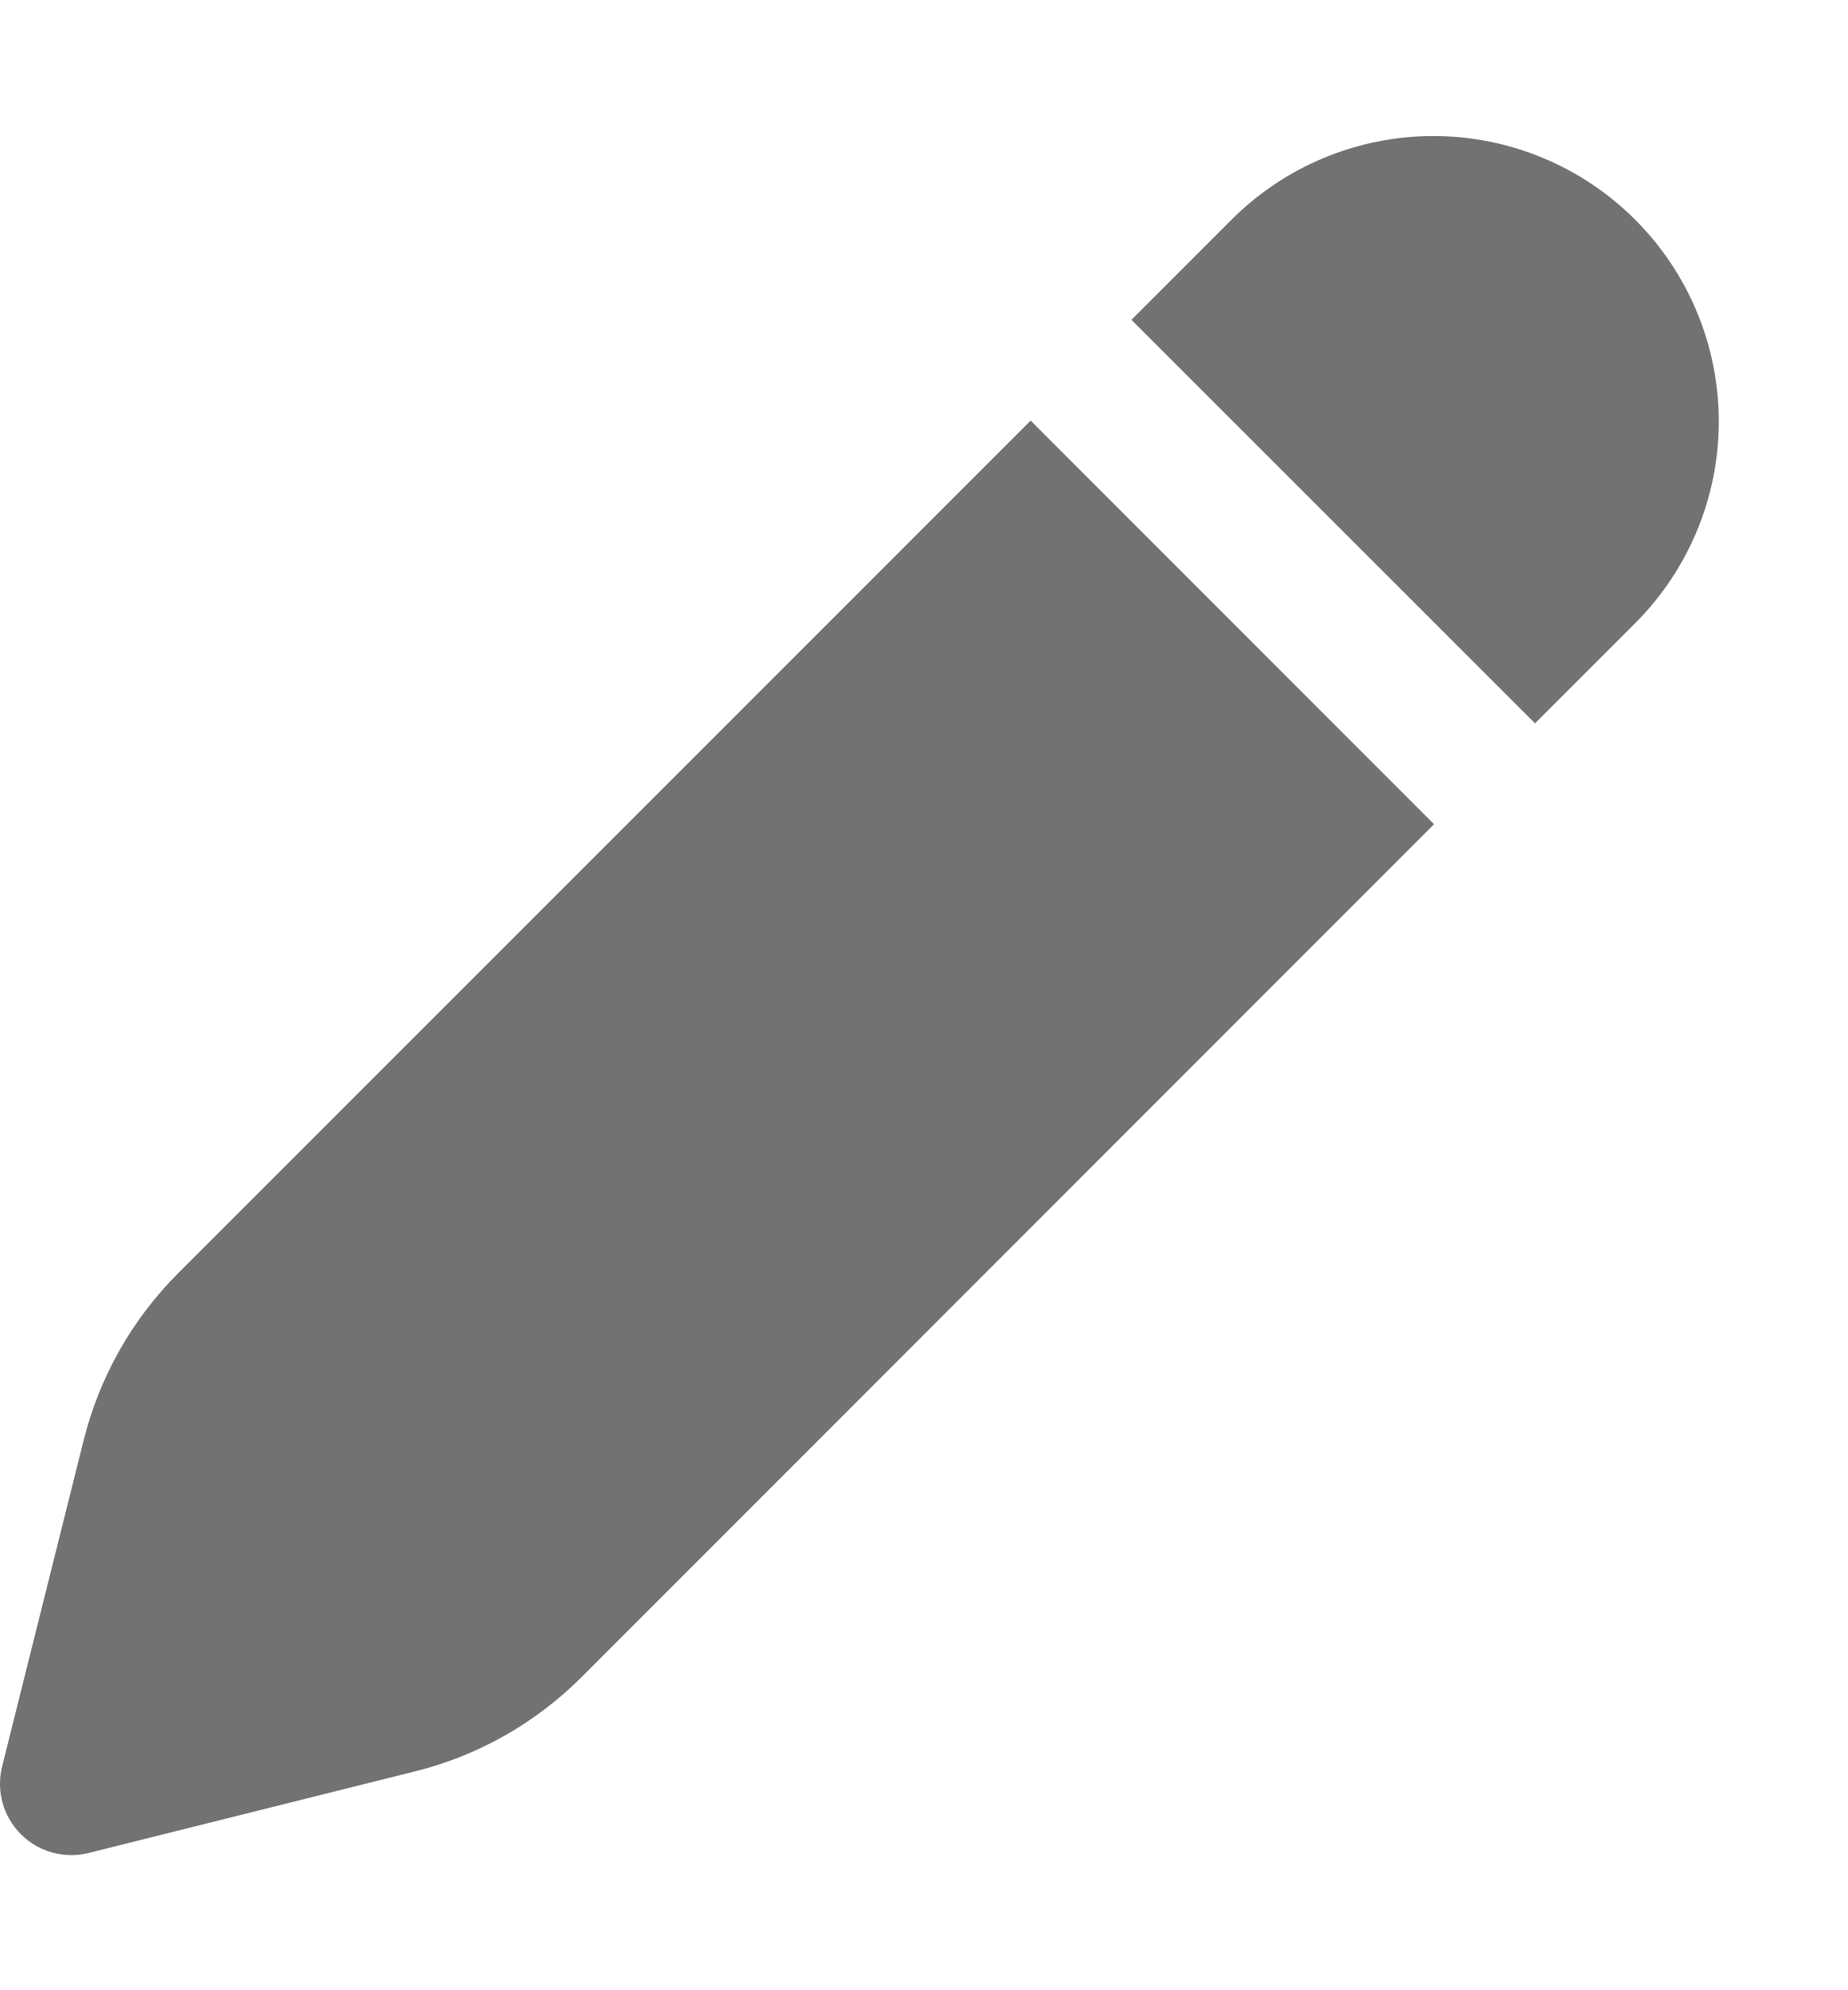
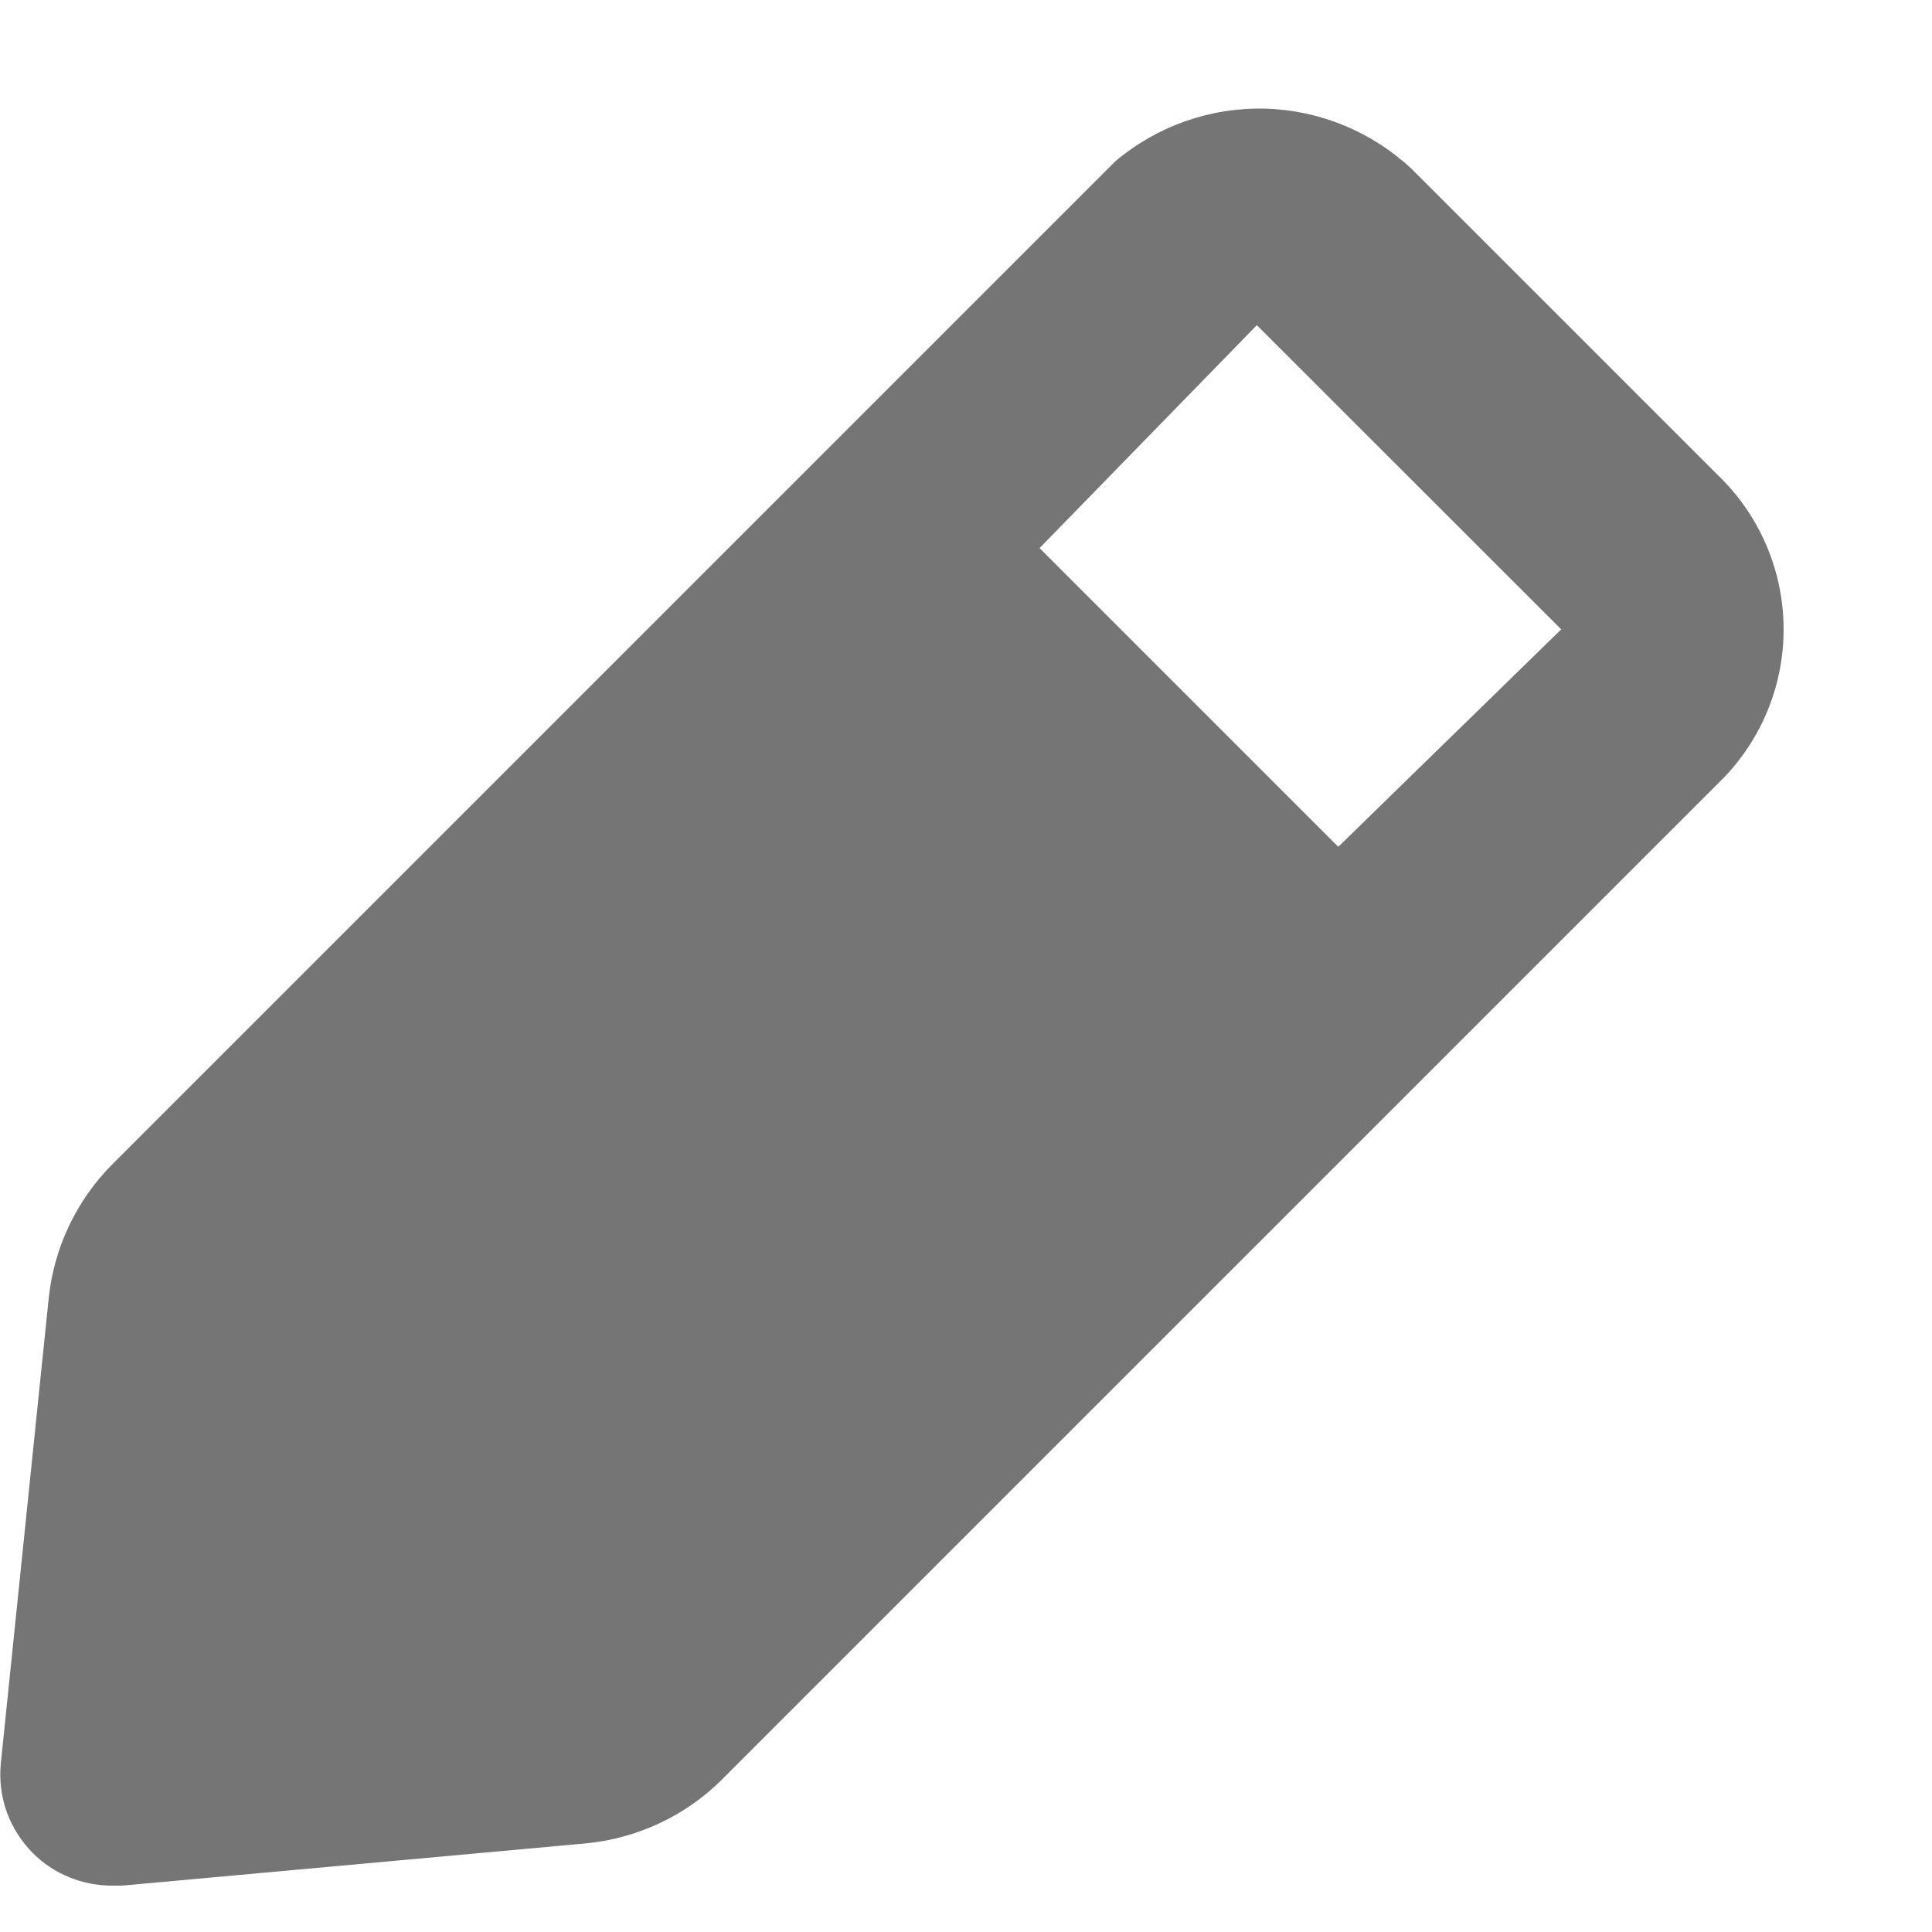
- <svg xmlns="http://www.w3.org/2000/svg" width="13" height="14" viewBox="0 0 13 14" fill="none">
-   <path d="M11.505 4.385C11.882 4.008 12.094 3.498 12.094 2.965C12.094 2.432 11.882 1.922 11.505 1.545C11.129 1.169 10.618 0.957 10.086 0.957C9.553 0.957 9.042 1.169 8.666 1.545L7.961 2.25L10.801 5.089L11.505 4.385Z" fill="#727272" />
-   <path d="M10.091 5.798L4.09 11.801C3.768 12.122 3.365 12.351 2.924 12.461L0.624 13.036C0.54 13.057 0.452 13.056 0.368 13.033C0.285 13.01 0.208 12.966 0.147 12.904C0.086 12.843 0.041 12.767 0.018 12.683C-0.005 12.6 -0.006 12.511 0.015 12.427L0.59 10.127C0.701 9.686 0.929 9.283 1.25 8.961L7.252 2.959L10.091 5.799V5.798Z" fill="#727272" />
+ <svg xmlns="http://www.w3.org/2000/svg" width="13" height="13" viewBox="0 0 13 13" fill="none">
+   <path d="M11.555 3.193L9.5 1.138C9.231 0.886 8.88 0.741 8.512 0.731C8.144 0.722 7.786 0.848 7.505 1.085L0.755 7.835C0.512 8.08 0.361 8.4 0.327 8.743L0.005 11.87C-0.005 11.98 0.009 12.091 0.046 12.194C0.084 12.298 0.144 12.392 0.222 12.47C0.292 12.54 0.375 12.595 0.467 12.632C0.558 12.669 0.656 12.688 0.755 12.688H0.822L3.95 12.403C4.292 12.368 4.613 12.218 4.857 11.975L11.607 5.225C11.869 4.948 12.011 4.579 12.001 4.198C11.991 3.817 11.831 3.456 11.555 3.193ZM9.005 5.698L6.995 3.688L8.457 2.188L10.505 4.235L9.005 5.698Z" fill="#757575" />
</svg>
